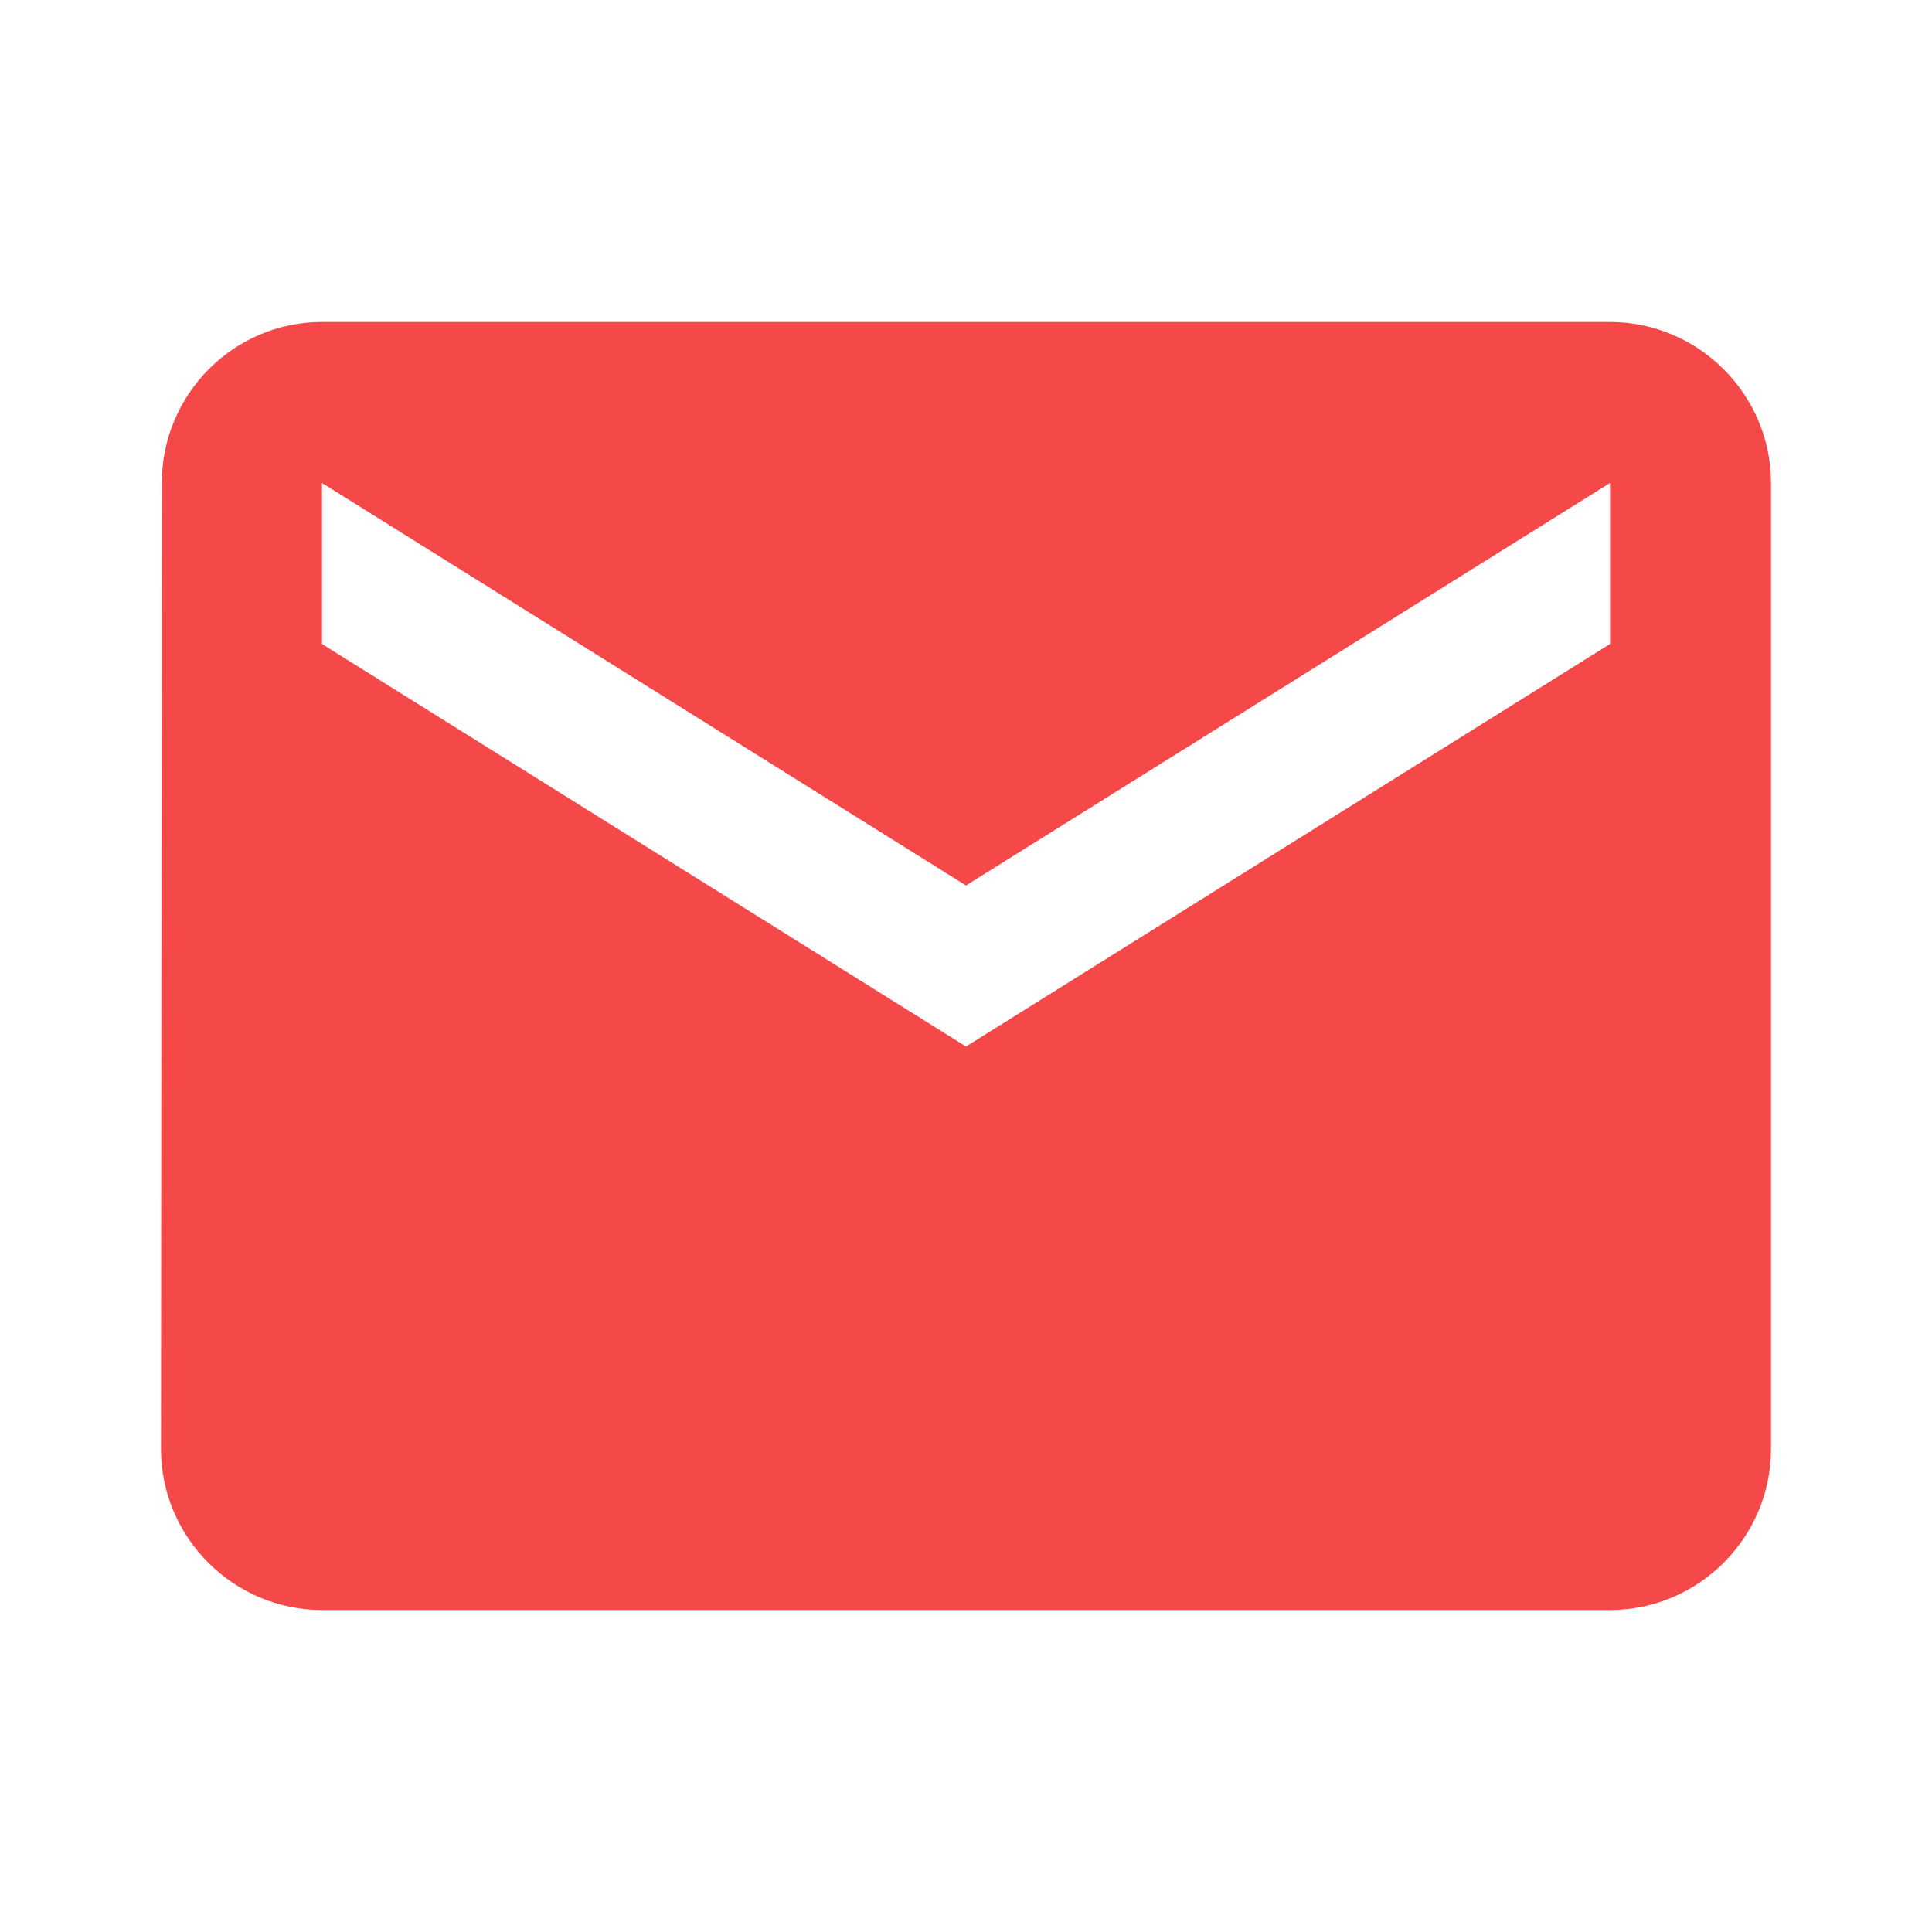
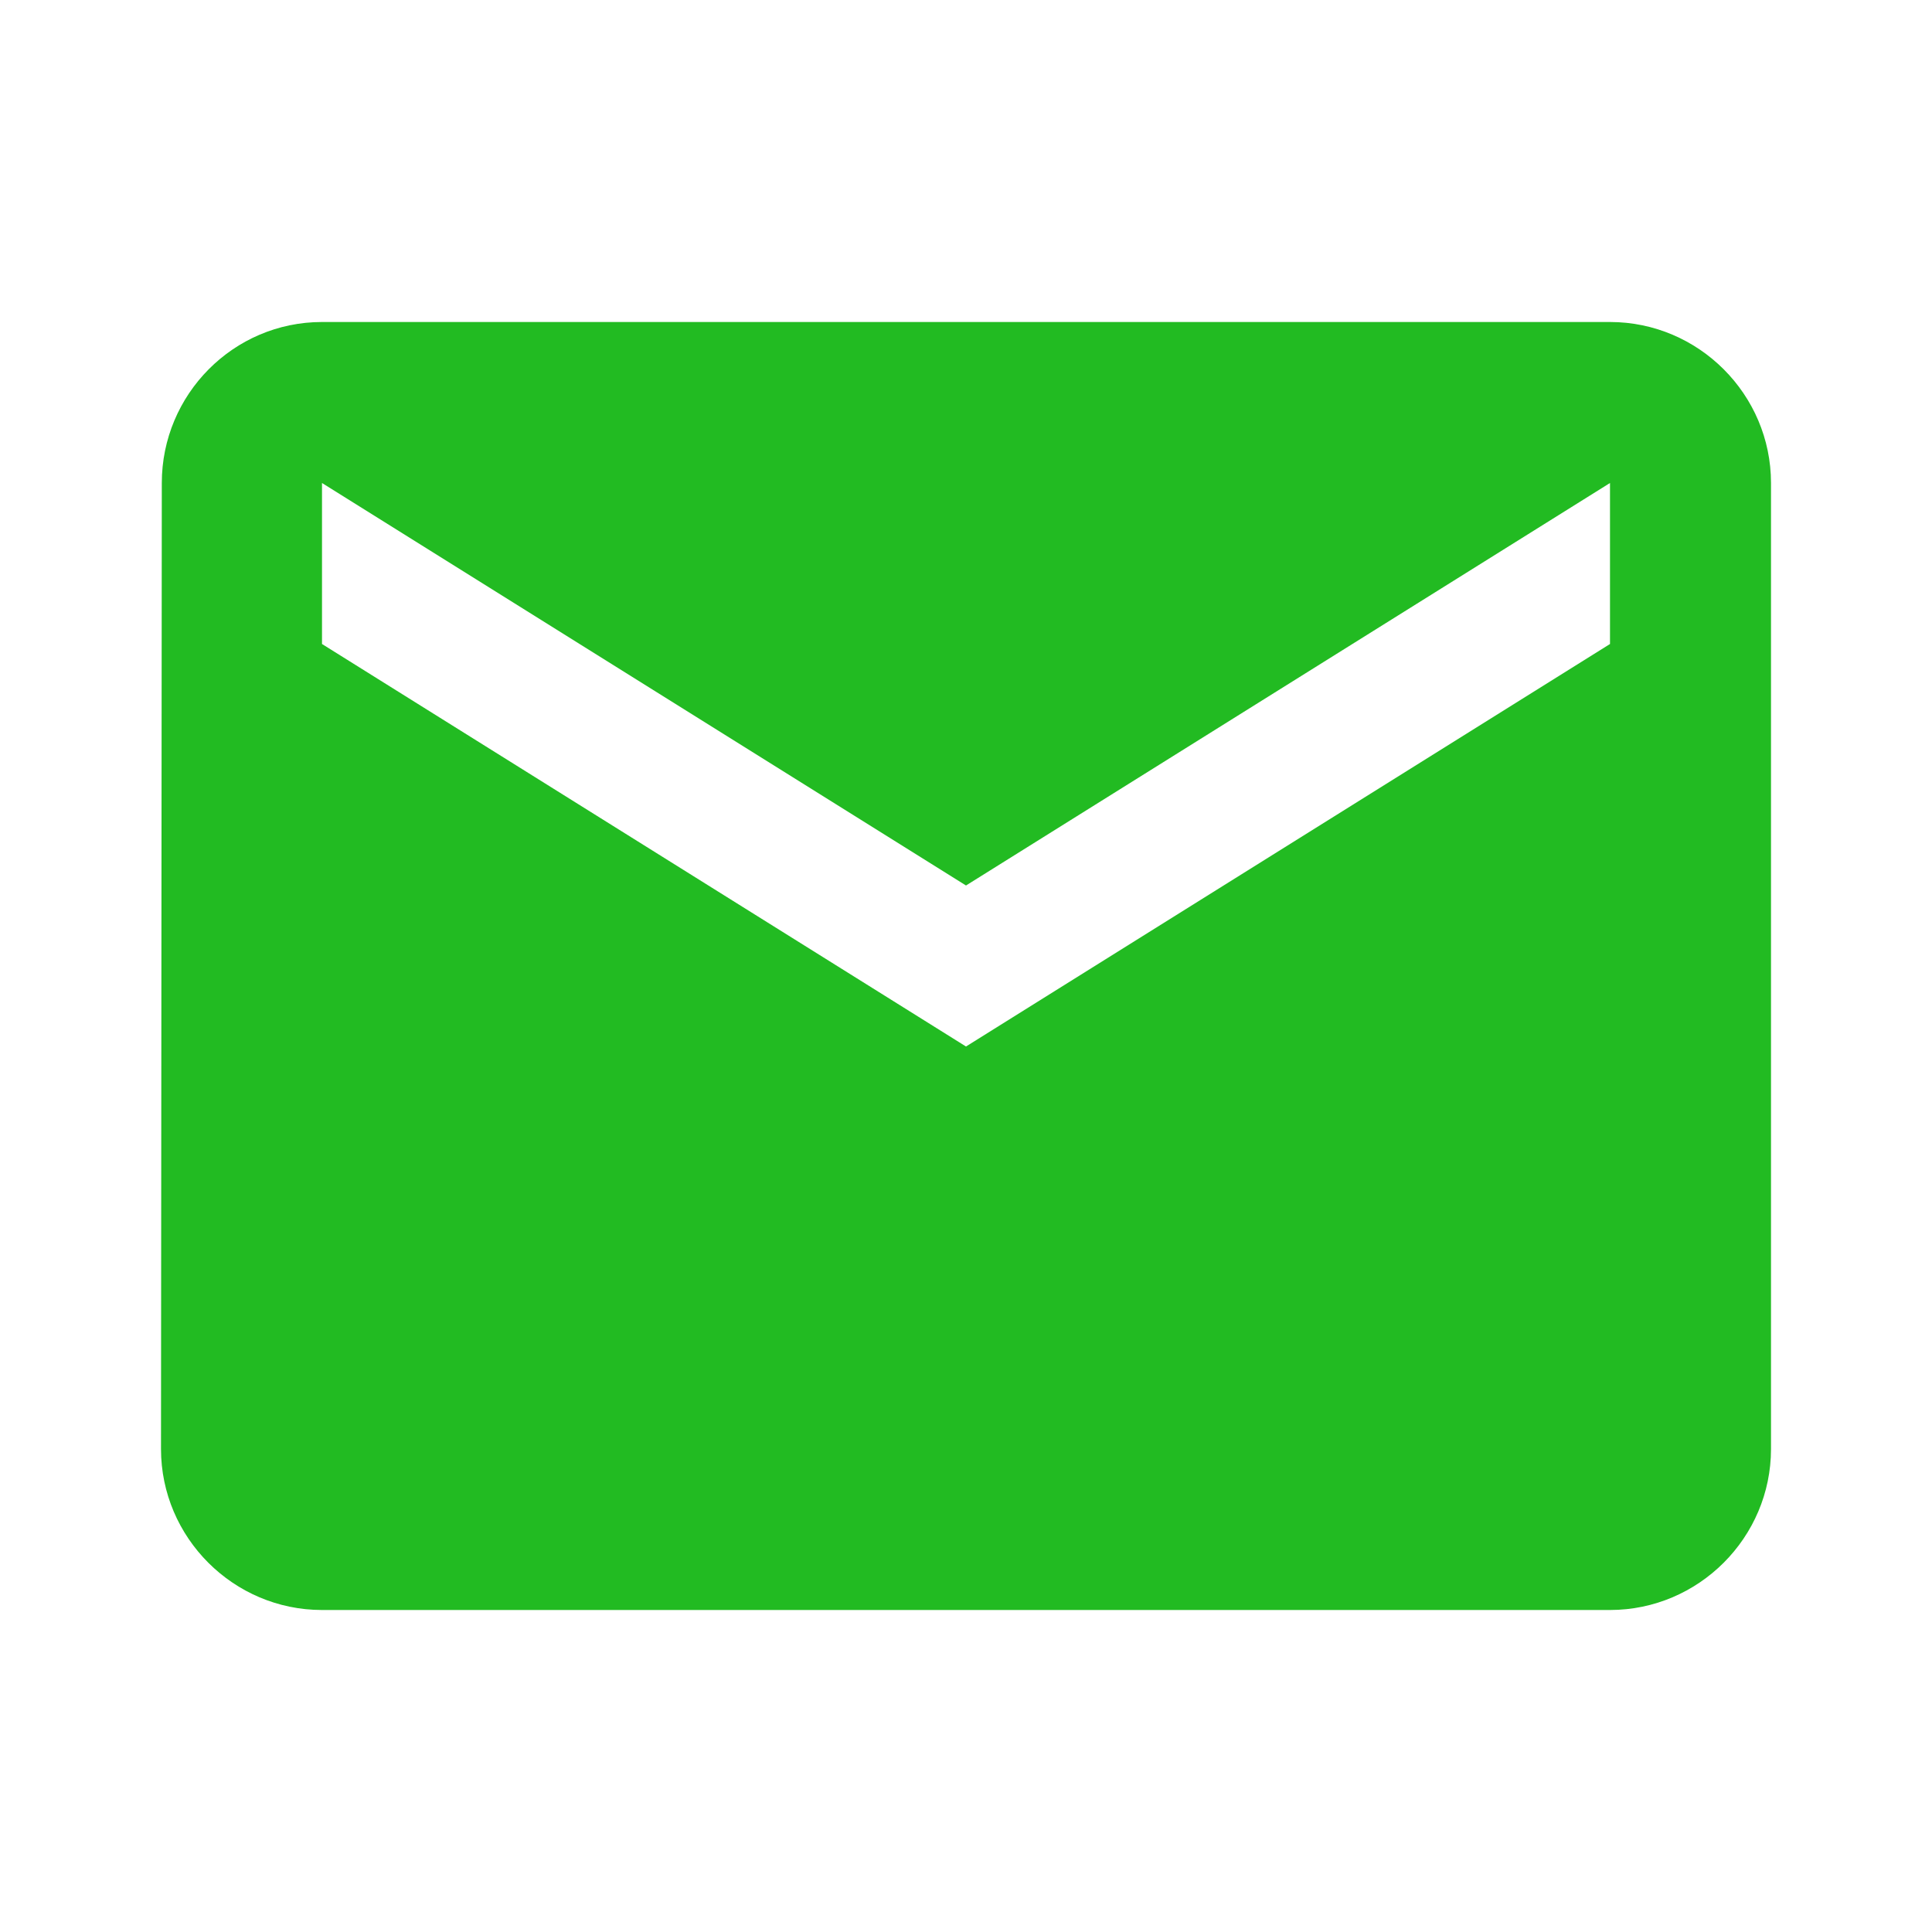
- <svg xmlns="http://www.w3.org/2000/svg" viewBox="0 0 24 24" fill="#f54949" width="18px" height="18px">
+ <svg xmlns="http://www.w3.org/2000/svg" viewBox="0 0 24 24" fill="#22bb22" width="18px" height="18px">
  <path d="M0 0h24v24H0z" fill="none" />
  <path d="M20 4H4c-1.1 0-1.99.9-1.99 2L2 18c0 1.1.9 2 2 2h16c1.1 0 2-.9 2-2V6c0-1.1-.9-2-2-2zm0 4l-8 5-8-5V6l8 5 8-5v2z" />
</svg>
